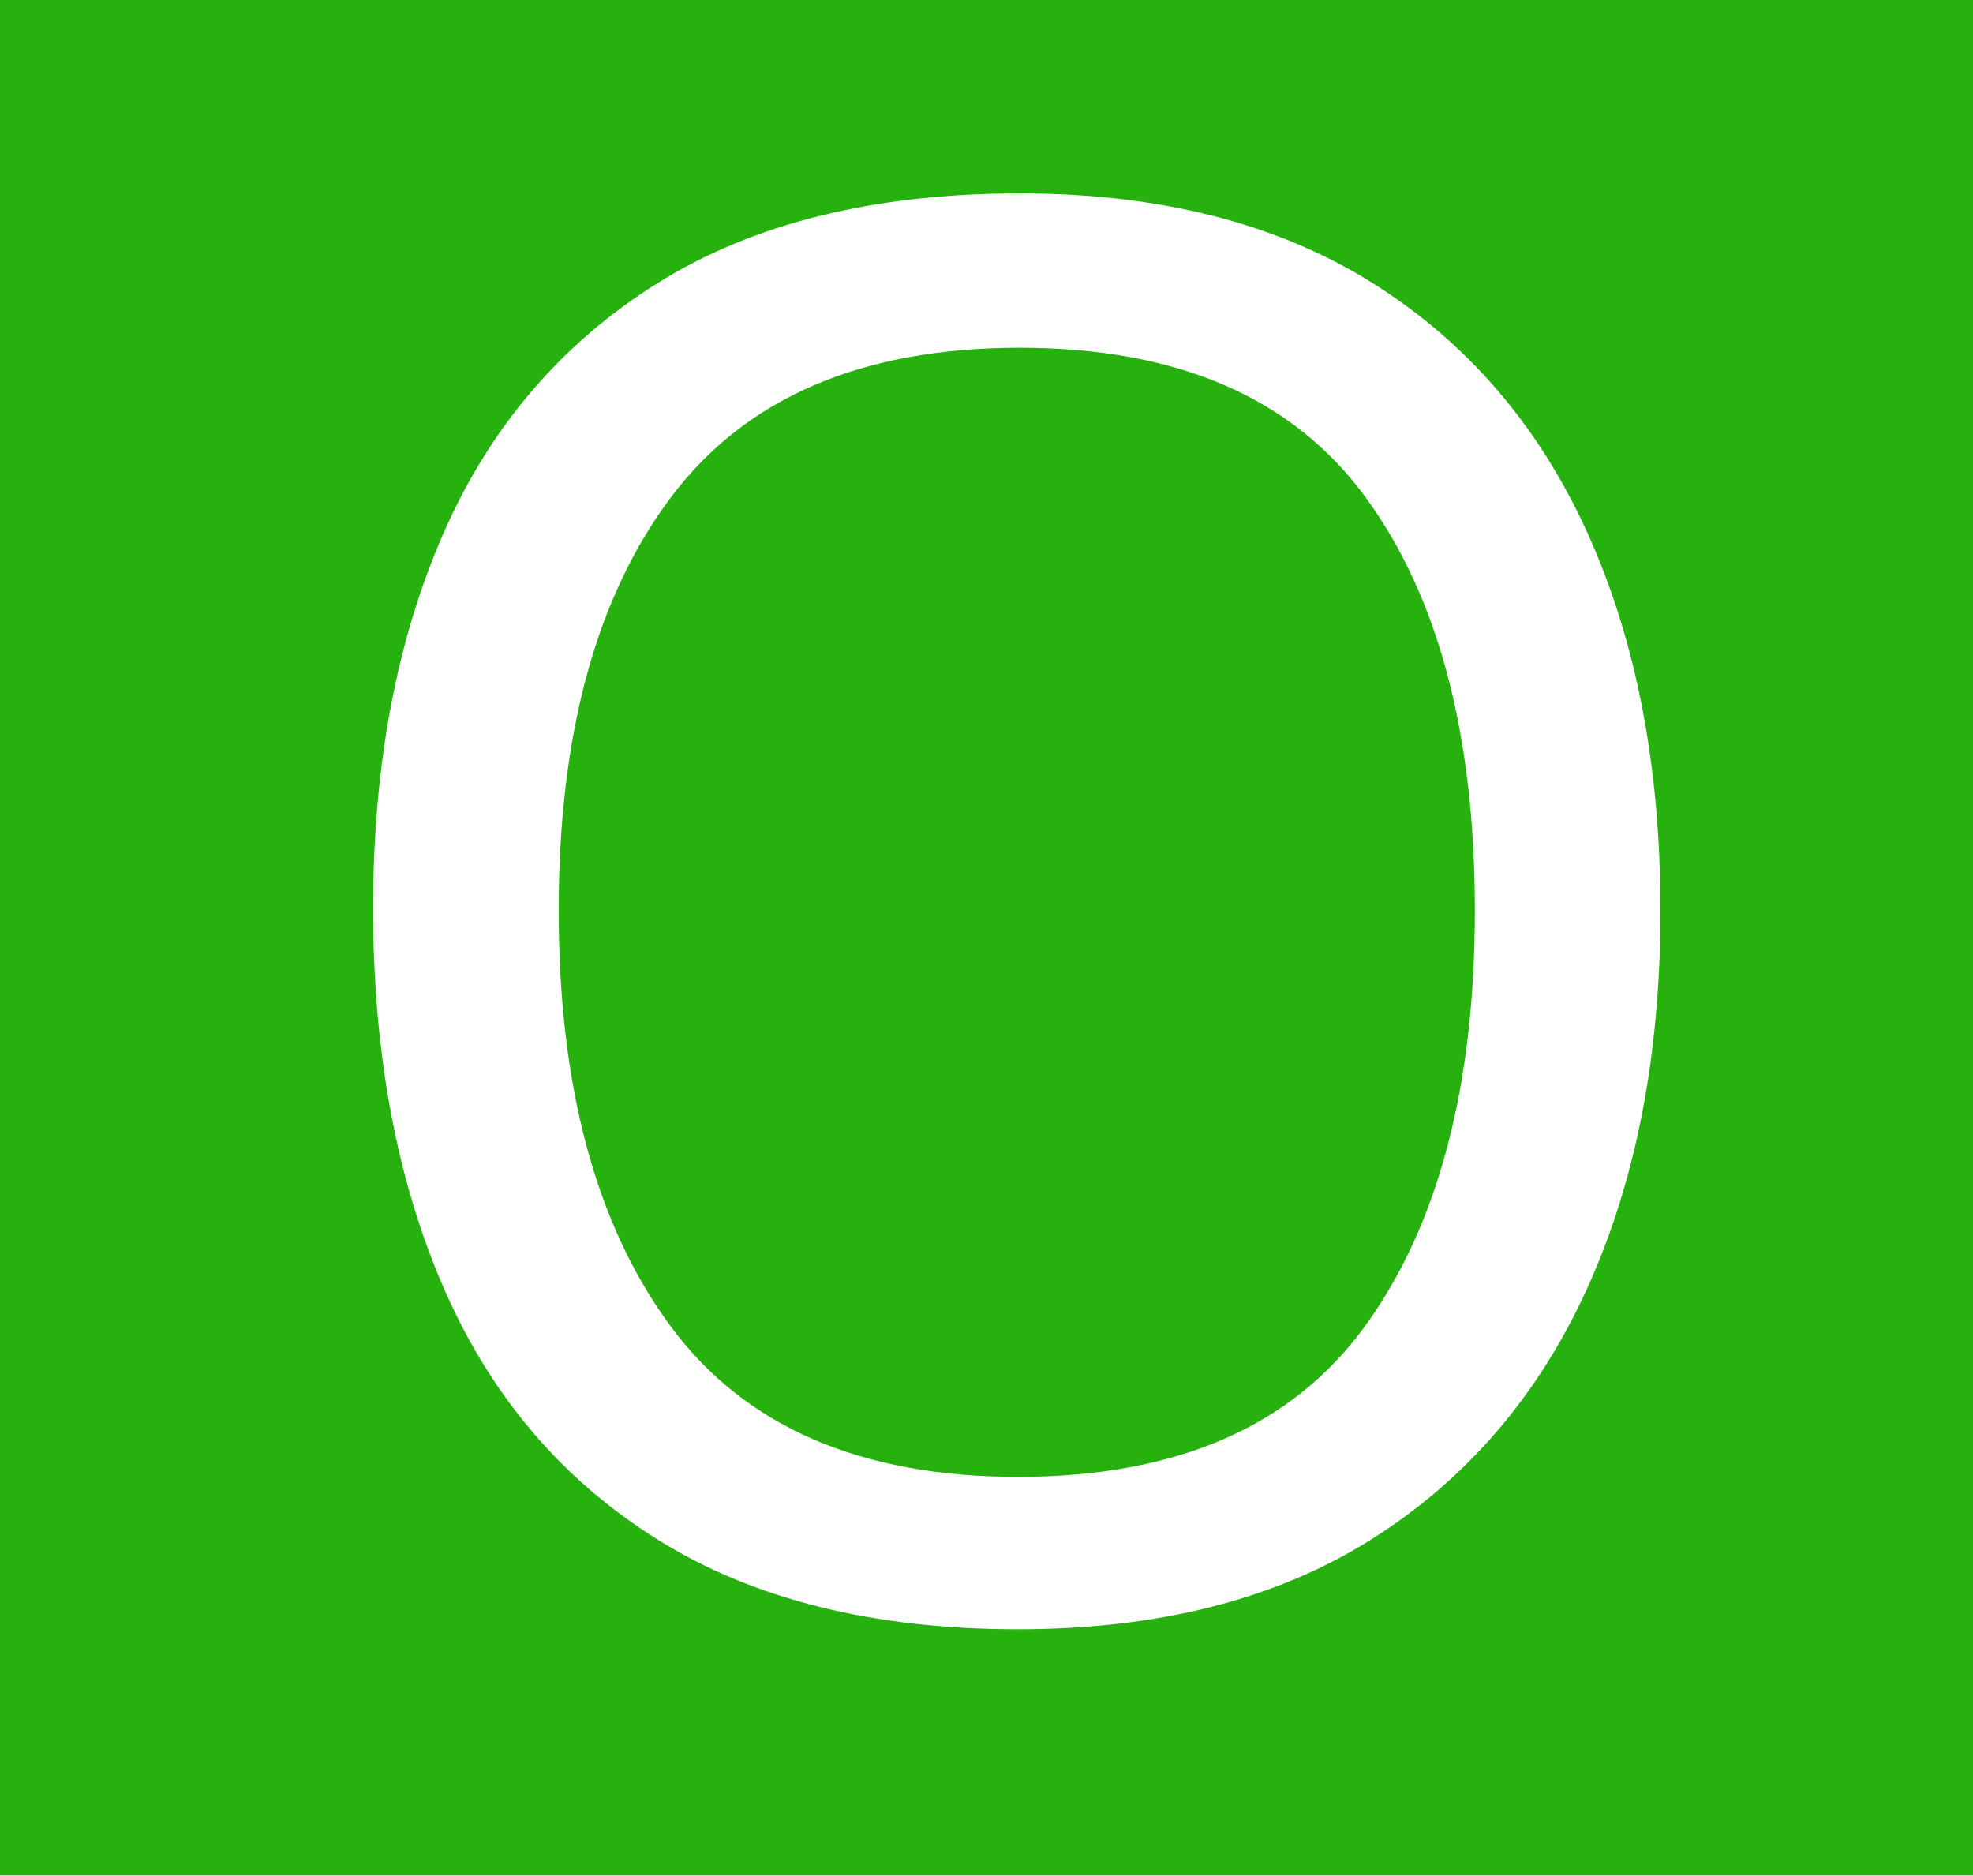
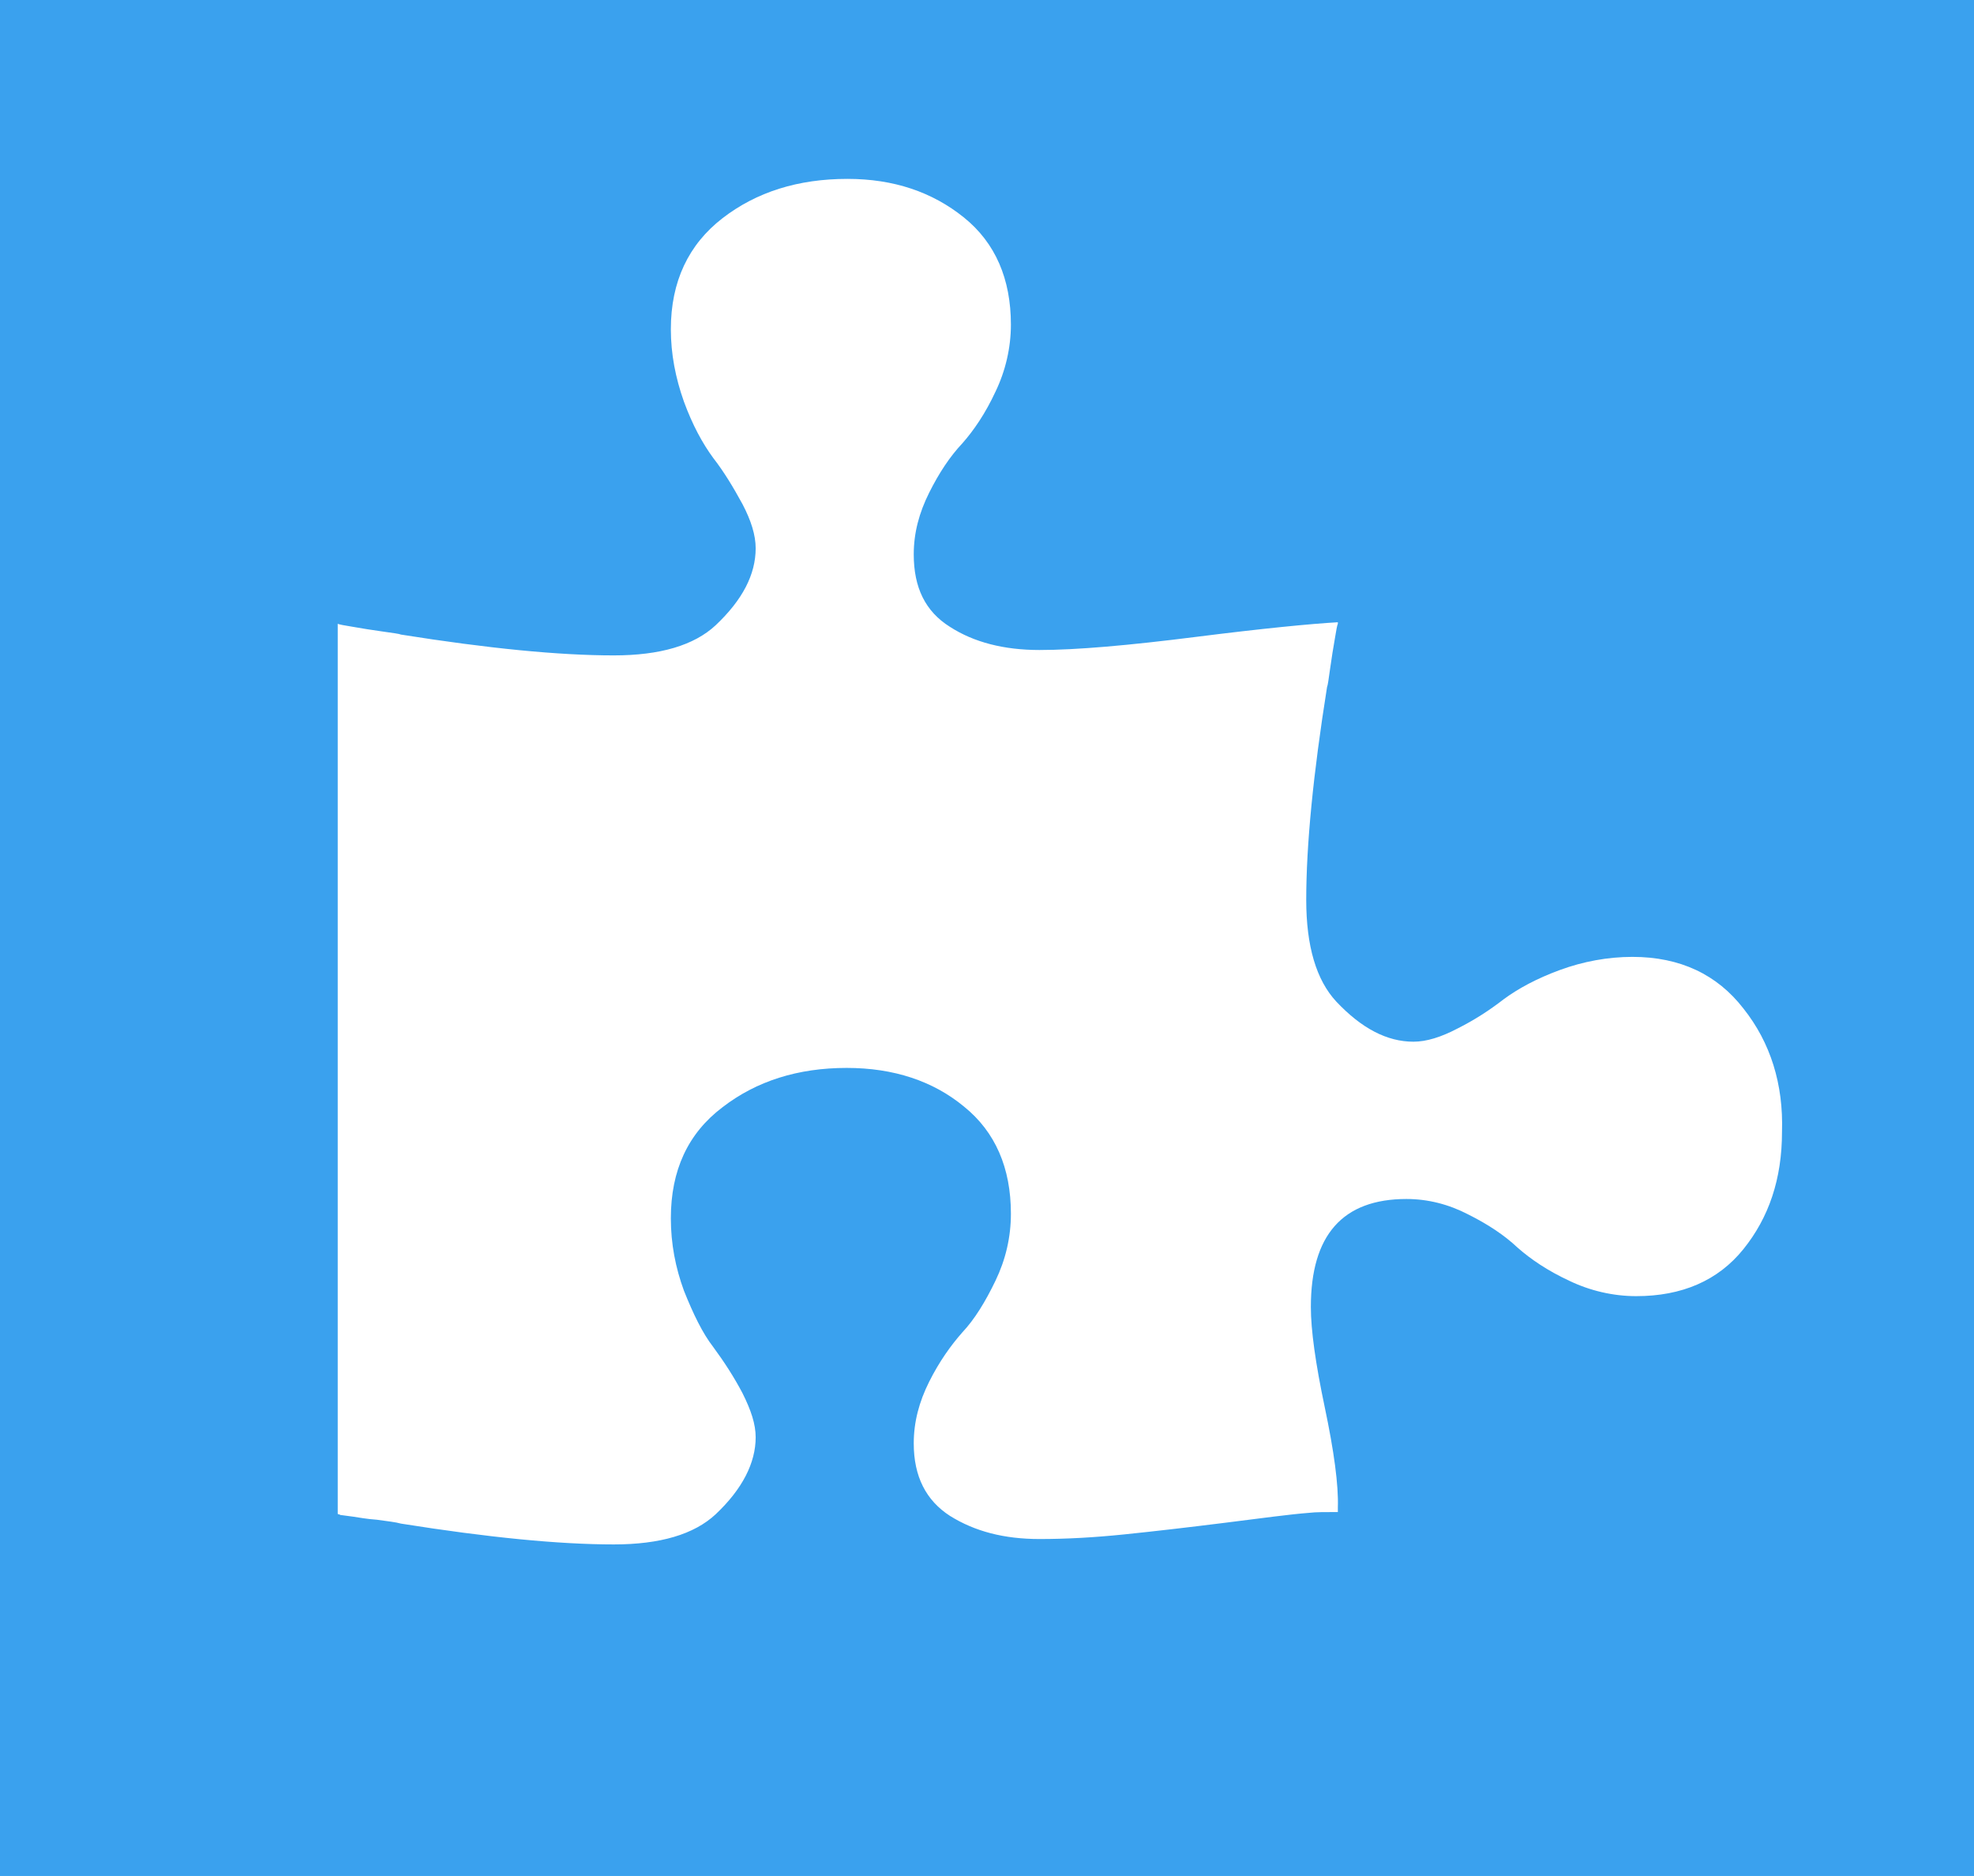
- <svg xmlns="http://www.w3.org/2000/svg" version="1.1" id="Layer_1" x="0px" y="0px" viewBox="65 0 505 480" enable-background="new 65 0 505 480" xml:space="preserve">
-   <path fill="#26B10F" d="M65,0h505v480H65V0" />
-   <text transform="matrix(1 0 0 1 130 412)" fill="#FFFFFF" font-family="'ProximaNova-Bold'" font-size="500">O</text>
+ <svg xmlns="http://www.w3.org/2000/svg" version="1.1" id="Layer_1" x="0px" y="0px" viewBox="0 6.3 256 243.3" enable-background="new 0 6.3 256 243.3" xml:space="preserve">
+   <path fill="#3AA1EE" d="M0,6.3h256v243.3H0V6.3" />
+   <g>
+     <path fill="#FFFFFF" d="M226.1,137.1c-3.4-4.4-8.2-6.7-14.4-6.7c-3.2,0-6.4,0.6-9.4,1.7c-3,1.1-5.4,2.4-7.3,3.8   c-1.8,1.4-3.8,2.7-6,3.8c-2.1,1.1-4,1.7-5.7,1.7c-3.4,0-6.7-1.7-10-5.2c-2.6-2.8-3.9-7.2-3.9-13.2c0-7.1,0.9-16.3,2.7-27.6   c0.1-0.2,0.2-1,0.4-2.4c0.2-1.4,0.4-2.7,0.6-3.8c0.2-1.2,0.3-1.8,0.4-2v-0.2c-3.5,0.2-9.7,0.8-18.4,1.9c-8.7,1.1-15.5,1.7-20.3,1.7   c-4.6,0-8.5-1-11.6-3c-3.2-2-4.7-5.1-4.7-9.4c0-2.8,0.7-5.4,2-8c1.3-2.6,2.7-4.7,4.3-6.4c1.5-1.7,3-3.9,4.3-6.7   c1.3-2.7,2-5.7,2-8.7c0-5.9-2-10.6-6.1-13.9c-4.1-3.3-9.1-5-15.1-5c-6.4,0-11.8,1.7-16.2,5.1c-4.4,3.4-6.7,8.2-6.7,14.4   c0,3.2,0.6,6.3,1.7,9.4c1.1,3,2.4,5.4,3.8,7.3c1.4,1.8,2.6,3.8,3.8,6c1.1,2.1,1.7,4,1.7,5.7c0,3.4-1.7,6.7-5.2,10   c-2.8,2.6-7.2,3.9-13.2,3.9c-7.1,0-16.3-0.9-27.6-2.7c-0.2-0.1-1-0.2-2.4-0.4c-1.4-0.2-2.7-0.4-3.8-0.6c-1.2-0.2-1.8-0.3-2-0.4   v115.4c0,0.1,0.1,0.1,0.2,0.1c0.1,0.1,0.3,0.1,0.3,0.1l1.5,0.2c0.7,0.1,1.7,0.3,3.1,0.4c1.4,0.2,2.4,0.3,3.1,0.5   c11.3,1.8,20.5,2.7,27.6,2.7c6,0,10.4-1.3,13.2-3.9c3.5-3.3,5.2-6.7,5.2-10c0-1.7-0.6-3.5-1.7-5.7c-1.1-2.1-2.4-4.1-3.8-6   c-1.4-1.8-2.6-4.3-3.8-7.3c-1.1-3-1.7-6.1-1.7-9.4c0-6.2,2.2-11,6.7-14.4c4.4-3.4,9.8-5.1,16.1-5.1c6.1,0,11.2,1.7,15.2,5   c4.1,3.3,6.1,8,6.1,13.9c0,3.1-0.7,6-2,8.7c-1.3,2.7-2.7,5-4.3,6.7c-1.5,1.7-3,3.8-4.3,6.4c-1.3,2.6-2,5.2-2,8   c0,4.3,1.6,7.4,4.7,9.4c3.2,2,7,3,11.6,3c3.5,0,7.1-0.2,11-0.6c3.9-0.4,8.2-0.9,13-1.5c4.8-0.6,8.4-1.1,11-1.3   c0.8-0.1,2.1-0.1,3.7-0.1v-0.6c0.1-2.9-0.5-7.3-1.7-13c-1.2-5.7-1.8-10-1.8-13c0-9.3,4.1-14,12.4-14c2.8,0,5.5,0.7,8,2   c2.6,1.3,4.7,2.7,6.4,4.3c1.7,1.5,3.9,3,6.7,4.3c2.7,1.3,5.7,2,8.7,2c5.9,0,10.6-2,13.9-6.1c3.3-4.1,5-9.1,5-15.2   C231.3,146.9,229.6,141.5,226.1,137.1z" />
+   </g>
</svg>
